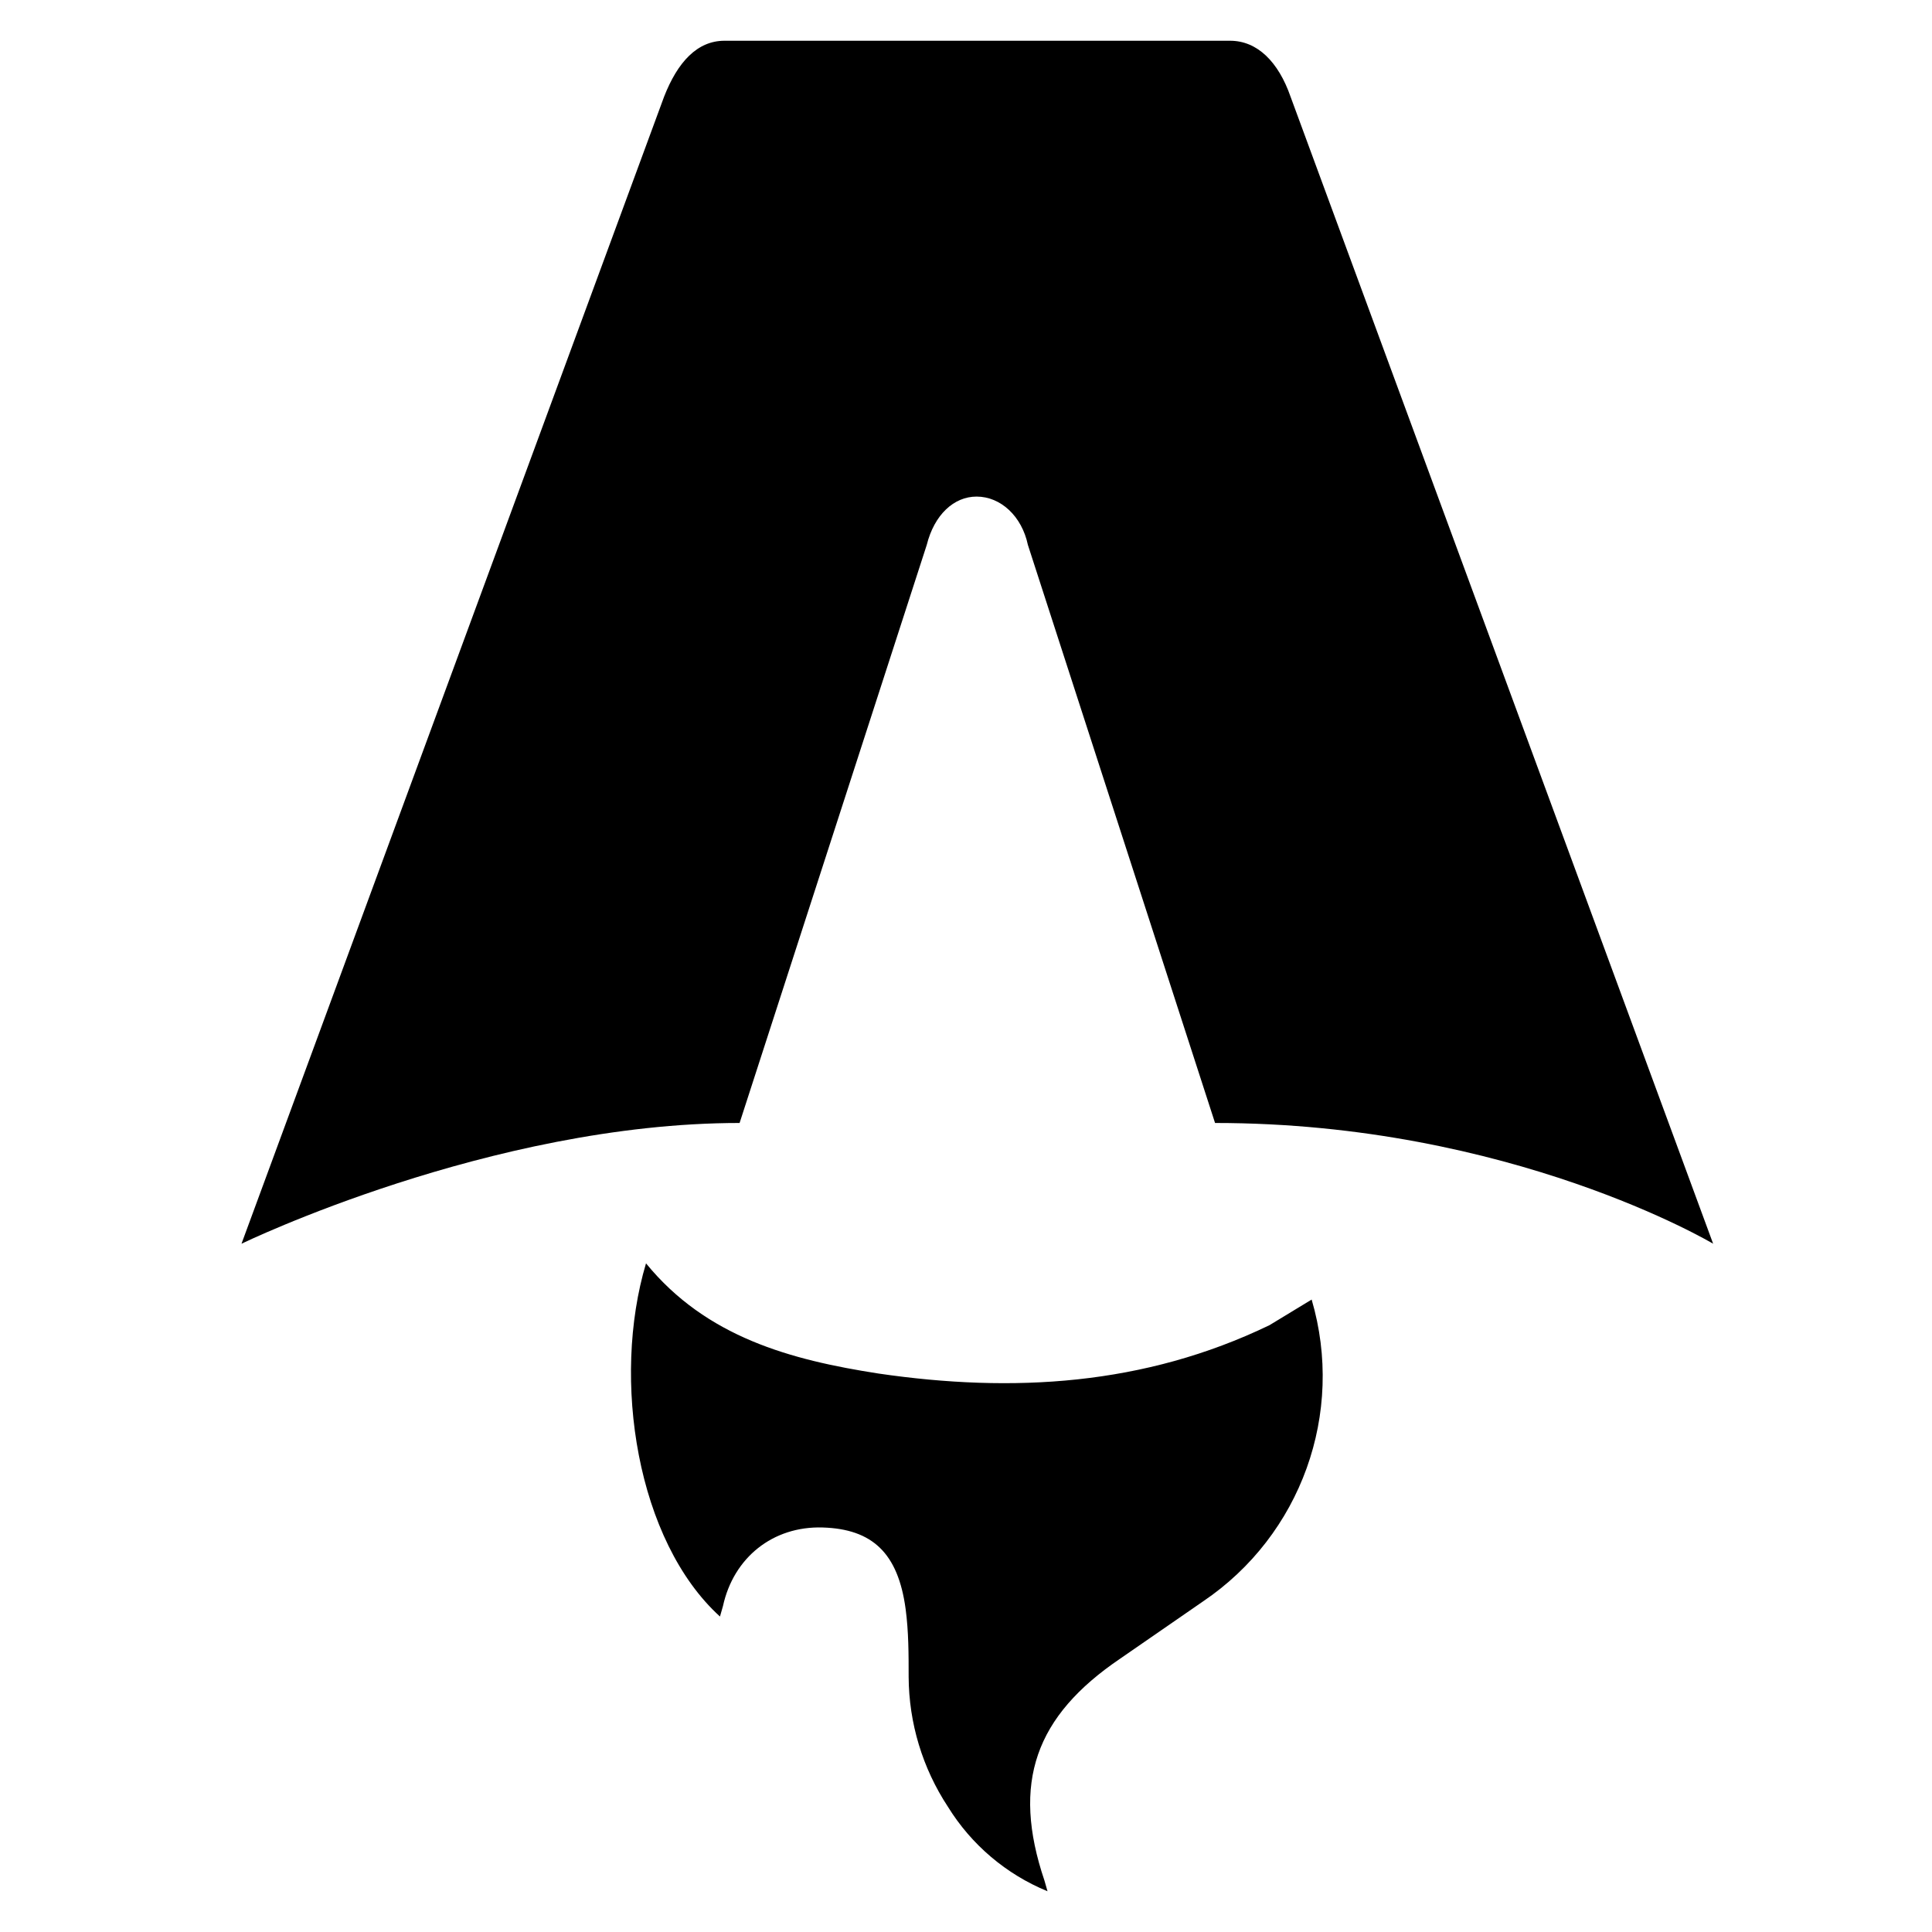
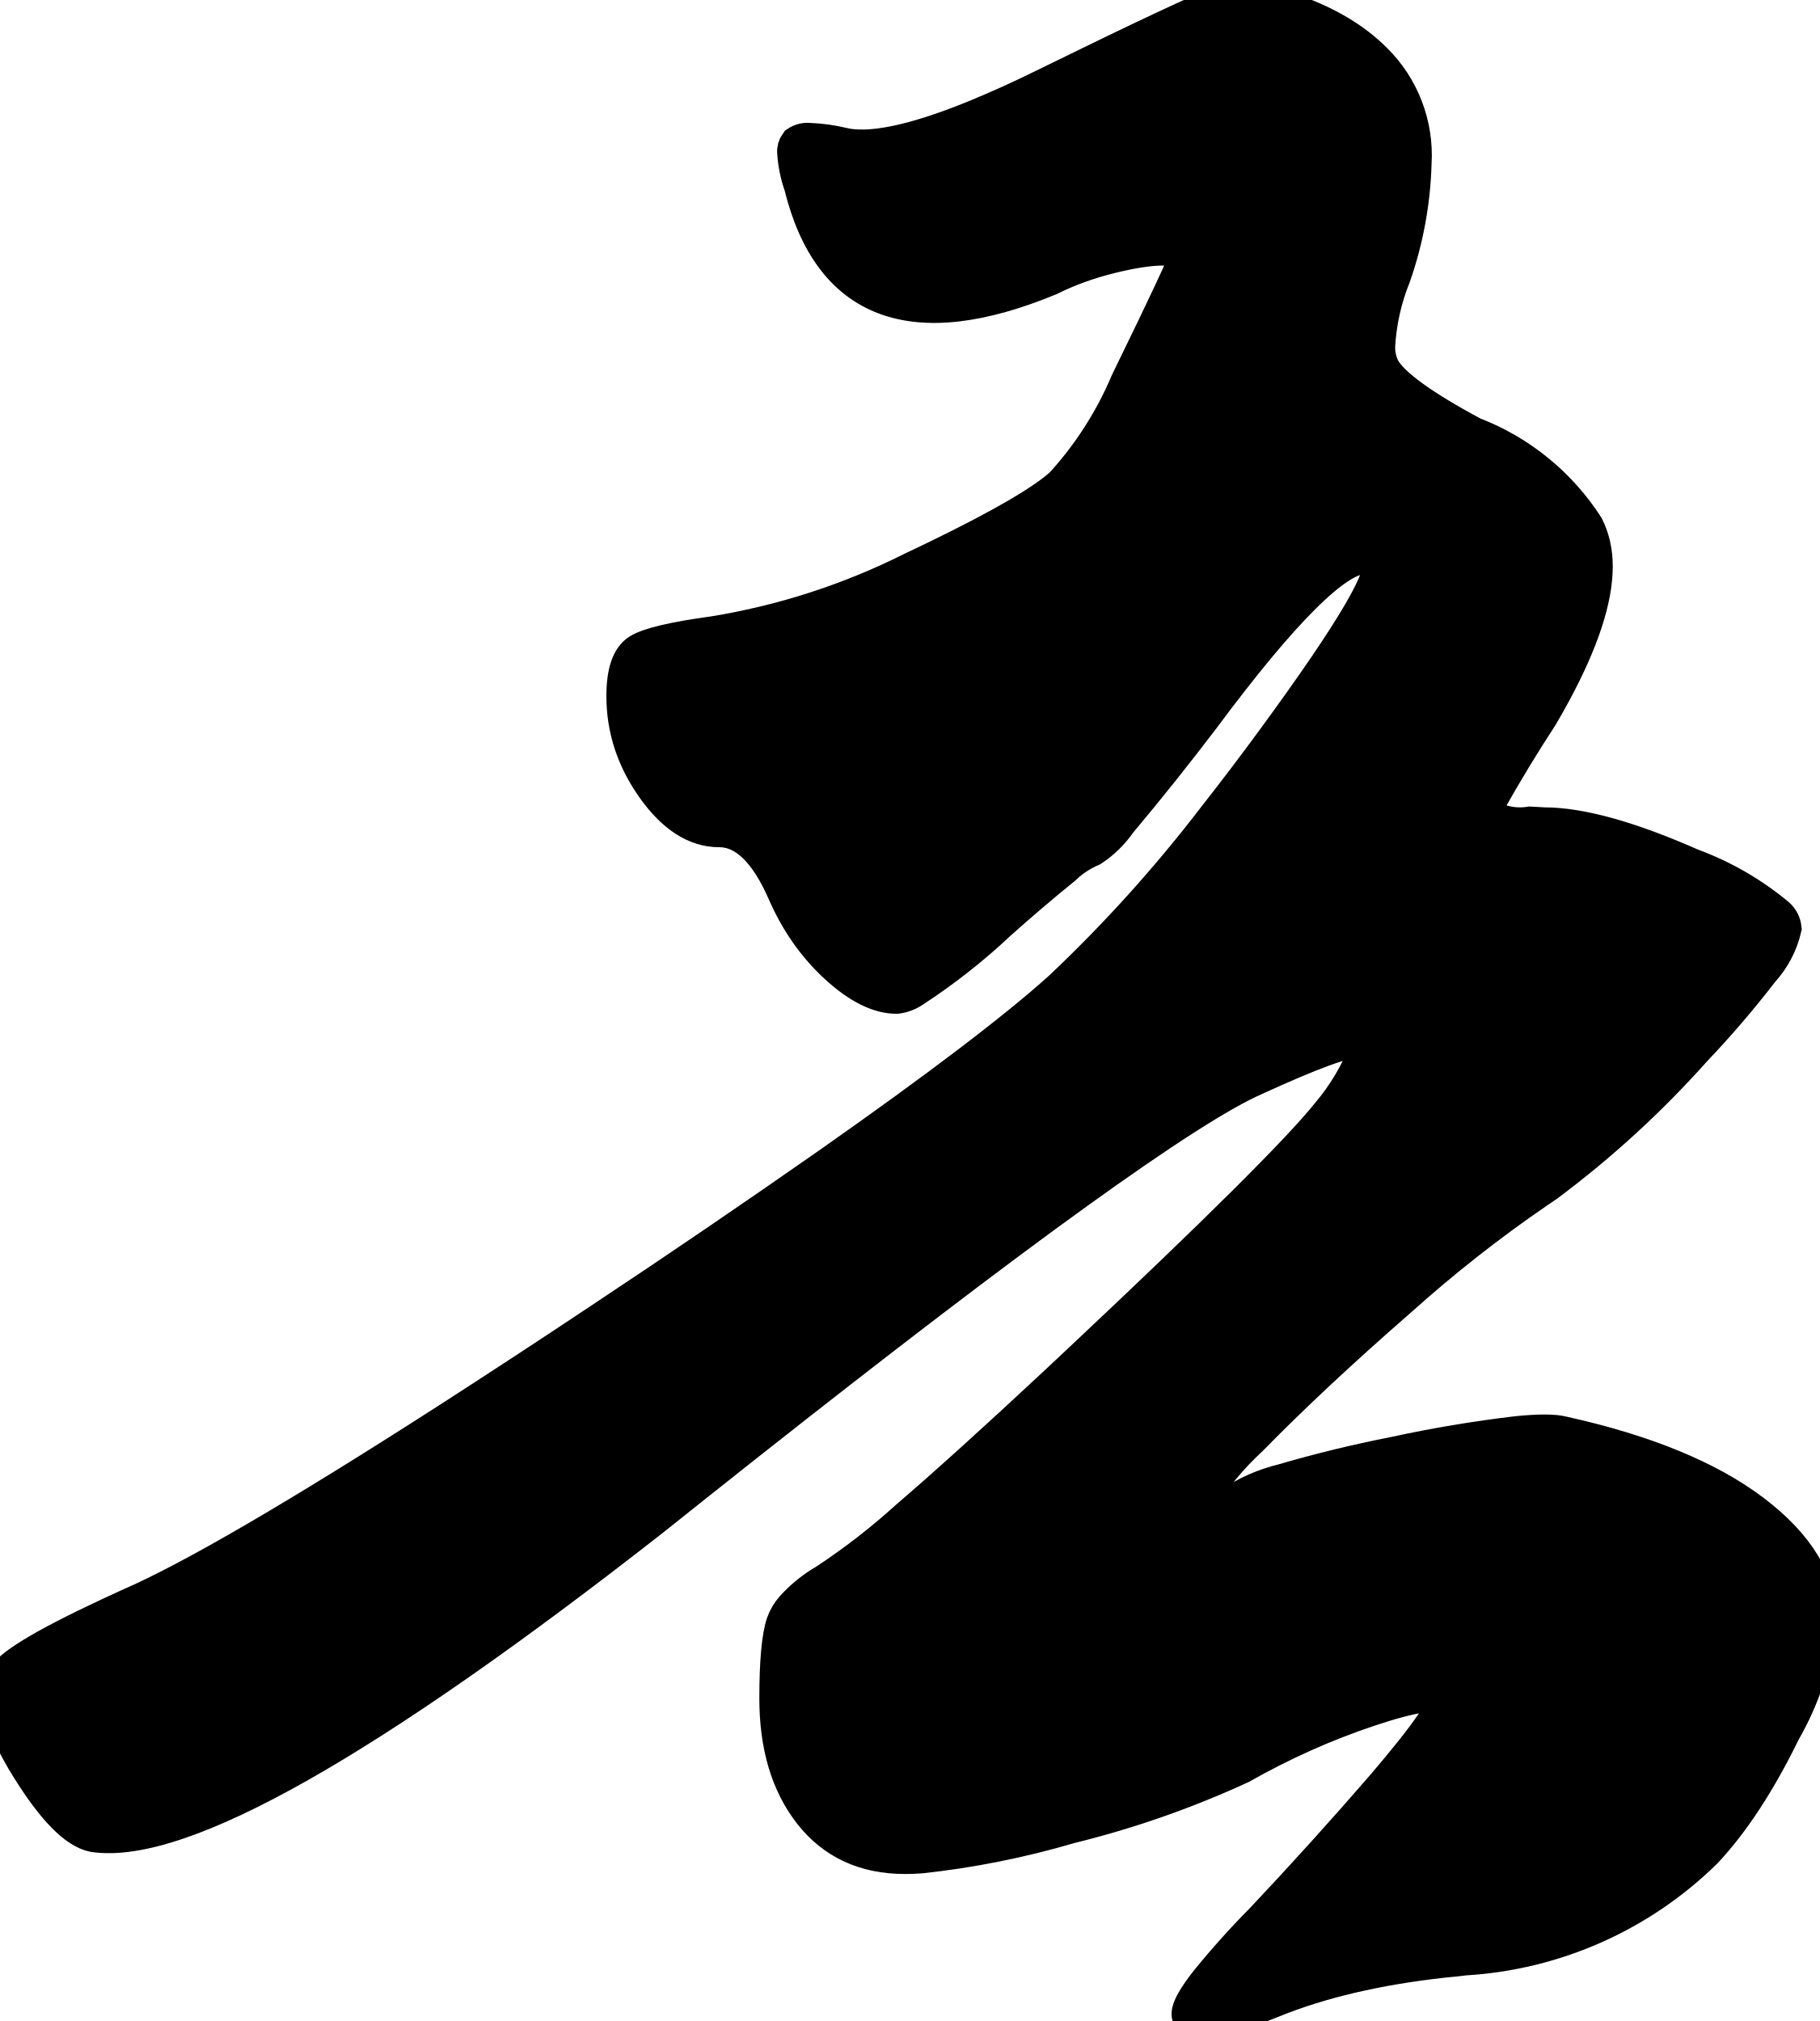
- <svg xmlns="http://www.w3.org/2000/svg" fill="none" viewBox="0 0 128 128">
-   <path fill="currentColor" d="M16 82.4s16.5-8 33-8l12.4-38.3c.5-2 1.8-3.2 3.3-3.2 1.6 0 3 1.3 3.4 3.2l12.4 38.3c19.6 0 33 8 33 8l-28-76c-.8-2.3-2.2-3.7-4-3.7H48c-1.8 0-3.1 1.4-4 3.7l-28 76Z" />
-   <path fill="currentColor" d="M47.7 107.1c-5.5-5-7.2-15.7-4.9-23.4 4 4.9 9.6 6.4 15.4 7.3 8.9 1.3 17.6.8 25.9-3.2l2.8-1.7a18 18 0 0 1-7.2 20l-5.5 3.8c-5.6 3.8-7.2 8.2-5 14.7l.2.7a14 14 0 0 1-6.6-5.6 15.8 15.8 0 0 1-2.6-8.6c0-1.5 0-3-.2-4.5-.5-3.7-2.2-5.3-5.5-5.4-3.3-.1-5.9 2-6.6 5.2l-.2.7Z" />
+ <svg xmlns="http://www.w3.org/2000/svg" width="49.974" height="55.506" viewBox="0 0 49.974 55.506">
+   <g id="svgGroup" stroke-linecap="round" fill-rule="evenodd" font-size="9pt" stroke="#000000" stroke-width="0.25mm" fill="#000000" style="stroke:#000000;stroke-width:0.25mm;fill:#000000">
+     <path d="M 33.549 0.071 Q 34.224 -0.154 35.574 0.334 Q 36.924 0.821 37.749 1.646 A 3.669 3.669 0 0 1 38.839 4.489 A 10.269 10.269 0 0 1 38.274 7.571 A 6.053 6.053 0 0 0 37.84 9.486 A 1.305 1.305 0 0 0 37.974 10.121 Q 38.349 10.796 40.449 11.921 A 6.466 6.466 0 0 1 43.569 14.459 A 2.348 2.348 0 0 1 43.749 14.959 A 2.643 2.643 0 0 1 43.814 15.558 Q 43.814 16.909 42.673 19.026 A 20.096 20.096 0 0 1 42.324 19.646 A 42.054 42.054 0 0 0 40.903 21.986 A 1.243 1.243 0 0 0 40.749 22.346 A 1.775 1.775 0 0 0 42.012 22.625 A 20.009 20.009 0 0 0 42.399 22.646 Q 43.899 22.646 46.449 23.771 A 8.021 8.021 0 0 1 48.819 25.14 A 0.56 0.56 0 0 1 48.999 25.496 A 2.621 2.621 0 0 1 48.38 26.668 A 27.28 27.28 0 0 1 46.524 28.834 A 27.202 27.202 0 0 1 42.477 32.541 A 11.787 11.787 0 0 1 42.249 32.696 A 36.635 36.635 0 0 0 38.423 35.702 A 76.772 76.772 0 0 0 38.386 35.734 Q 36.024 37.796 34.336 39.521 A 8.181 8.181 0 0 0 32.958 41.178 Q 32.854 41.4 32.949 41.471 Q 33.174 41.771 33.774 41.321 A 4.429 4.429 0 0 1 35.236 40.674 A 34.145 34.145 0 0 1 38.274 39.934 A 35.332 35.332 0 0 1 41.665 39.365 Q 42.57 39.275 42.924 39.371 Q 46.299 40.121 48.136 41.509 Q 49.974 42.896 49.974 44.546 A 7.951 7.951 0 0 1 48.977 47.552 A 24.238 24.238 0 0 1 48.961 47.584 Q 47.949 49.646 46.824 50.846 A 10.295 10.295 0 0 1 40.223 53.782 A 19.708 19.708 0 0 1 39.624 53.846 Q 36.924 54.146 34.974 54.934 Q 33.024 55.721 32.686 55.421 A 0.139 0.139 0 0 1 32.644 55.311 Q 32.644 55.064 33.151 54.417 A 23.132 23.132 0 0 1 34.674 52.721 A 117.341 117.341 0 0 0 37.986 49.055 Q 39.851 46.873 39.624 46.646 Q 39.399 46.346 37.599 46.946 Q 35.799 47.546 34.074 48.521 A 26.078 26.078 0 0 1 29.397 50.158 A 54.732 54.732 0 0 1 29.349 50.171 A 23.33 23.33 0 0 1 25.282 50.98 A 6.232 6.232 0 0 1 24.849 50.996 Q 23.199 50.996 22.261 49.796 Q 21.324 48.596 21.324 46.646 Q 21.324 45.146 21.511 44.584 A 1.331 1.331 0 0 1 21.763 44.157 A 3.751 3.751 0 0 1 22.674 43.421 A 18.514 18.514 0 0 0 24.924 41.676 Q 26.494 40.328 28.963 38.024 A 289.757 289.757 0 0 0 29.686 37.346 Q 35.274 32.096 36.474 30.596 A 6.27 6.27 0 0 0 37.518 28.85 Q 37.556 28.678 37.486 28.609 A 0.229 0.229 0 0 0 37.324 28.564 Q 36.75 28.564 34.449 29.621 Q 31.672 30.841 20.451 39.707 A 605.44 605.44 0 0 0 17.949 41.696 Q 6.174 50.921 2.574 50.396 Q 1.824 50.246 0.774 48.559 Q -0.276 46.871 0.099 46.121 Q 0.235 45.644 2.981 44.358 A 55.776 55.776 0 0 1 3.549 44.096 Q 6.075 43.005 12.317 38.991 A 323.164 323.164 0 0 0 16.486 36.259 A 307.225 307.225 0 0 0 22.781 31.971 Q 27.249 28.834 29.124 27.146 A 39.478 39.478 0 0 0 33.371 22.435 A 78.539 78.539 0 0 0 34.974 20.321 Q 38.274 15.821 37.824 15.446 A 0.463 0.463 0 0 0 37.468 15.294 Q 36.313 15.294 33.024 19.721 A 76.81 76.81 0 0 1 30.74 22.582 A 2.786 2.786 0 0 1 29.986 23.321 A 2.533 2.533 0 0 0 29.218 23.828 A 47.146 47.146 0 0 0 27.436 25.346 A 16.896 16.896 0 0 1 25.075 27.202 A 1.056 1.056 0 0 1 24.624 27.371 Q 23.874 27.371 22.974 26.546 Q 22.074 25.721 21.549 24.521 Q 20.799 22.796 19.749 22.796 Q 18.774 22.796 17.949 21.634 Q 17.124 20.471 17.124 19.121 Q 17.124 18.146 17.536 17.884 Q 17.949 17.621 19.599 17.396 A 18.932 18.932 0 0 0 25.07 15.621 A 38.491 38.491 0 0 0 25.749 15.296 Q 28.374 14.021 29.161 13.309 A 9.867 9.867 0 0 0 30.966 10.489 A 28.762 28.762 0 0 0 30.999 10.421 Q 32.574 7.196 32.574 7.046 Q 32.499 6.821 31.936 6.821 Q 31.374 6.821 30.474 7.046 Q 29.574 7.271 28.824 7.646 Q 23.199 9.971 21.999 5.096 A 3.404 3.404 0 0 1 21.814 4.195 A 0.366 0.366 0 0 1 21.886 3.934 A 0.509 0.509 0 0 1 22.235 3.849 A 4.56 4.56 0 0 1 23.124 3.971 Q 24.23 4.248 26.721 3.241 A 30.016 30.016 0 0 0 28.674 2.359 Q 32.724 0.371 33.549 0.071 Z" />
+   </g>
</svg>
